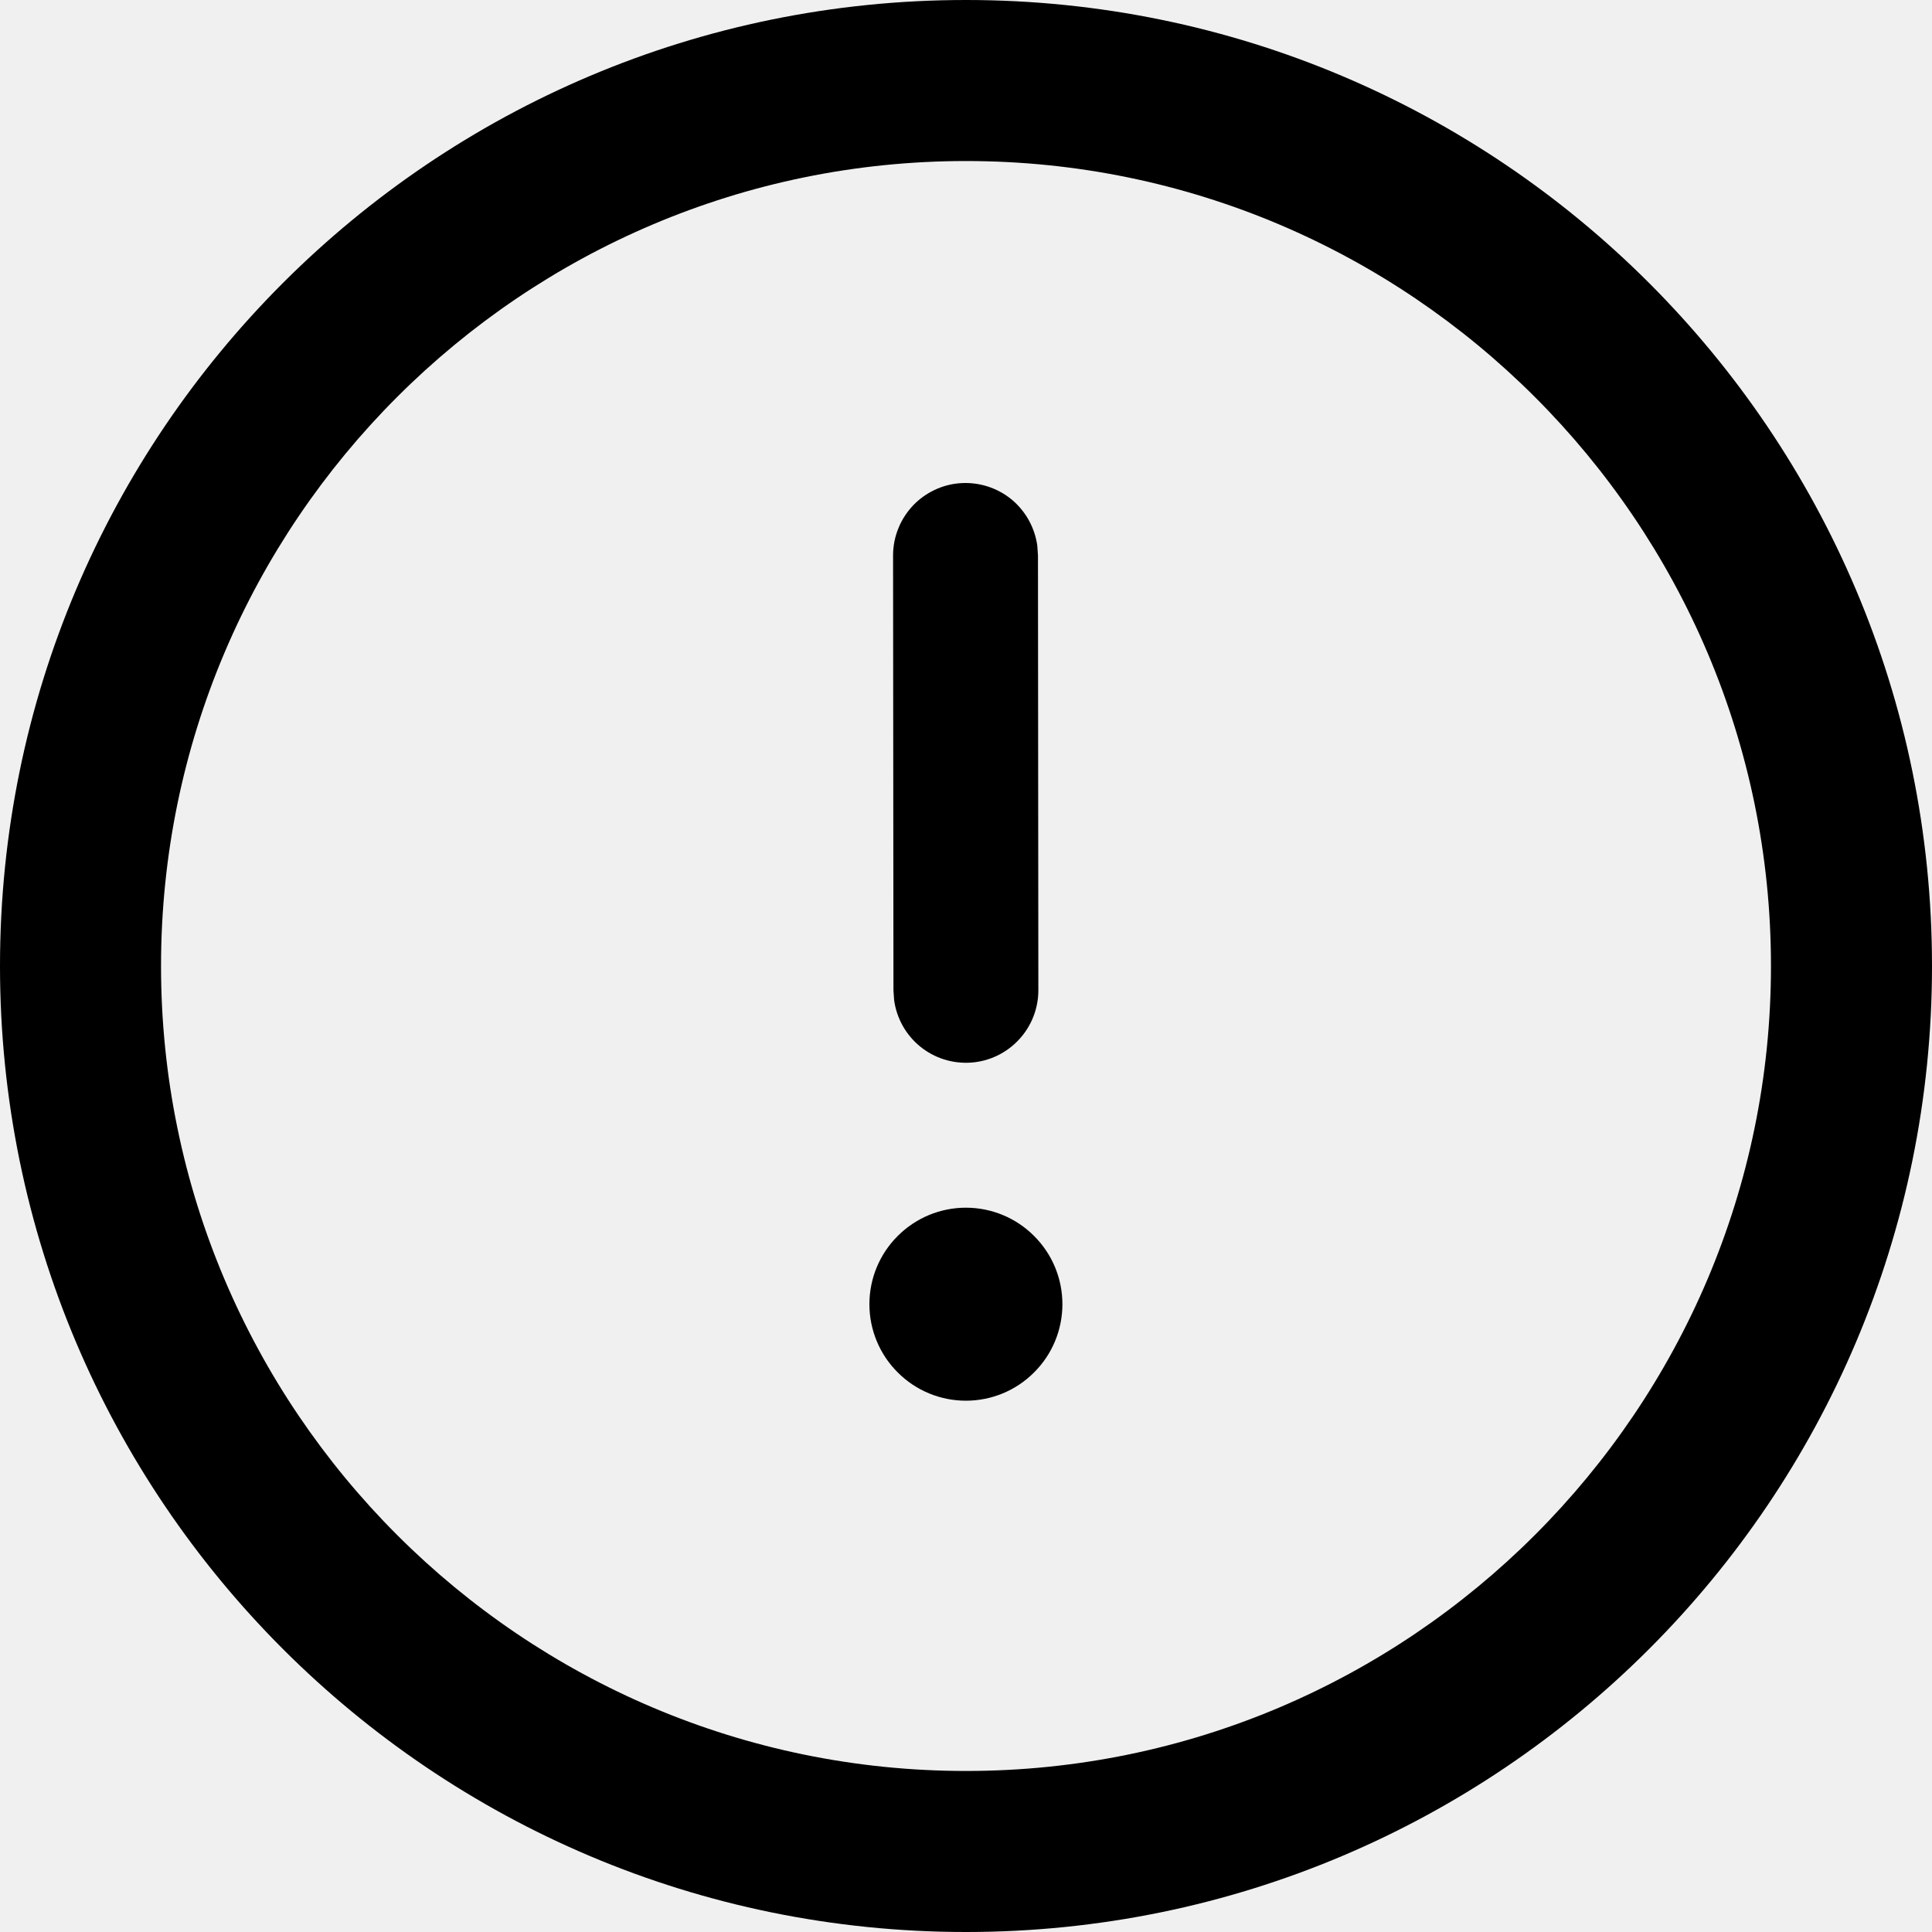
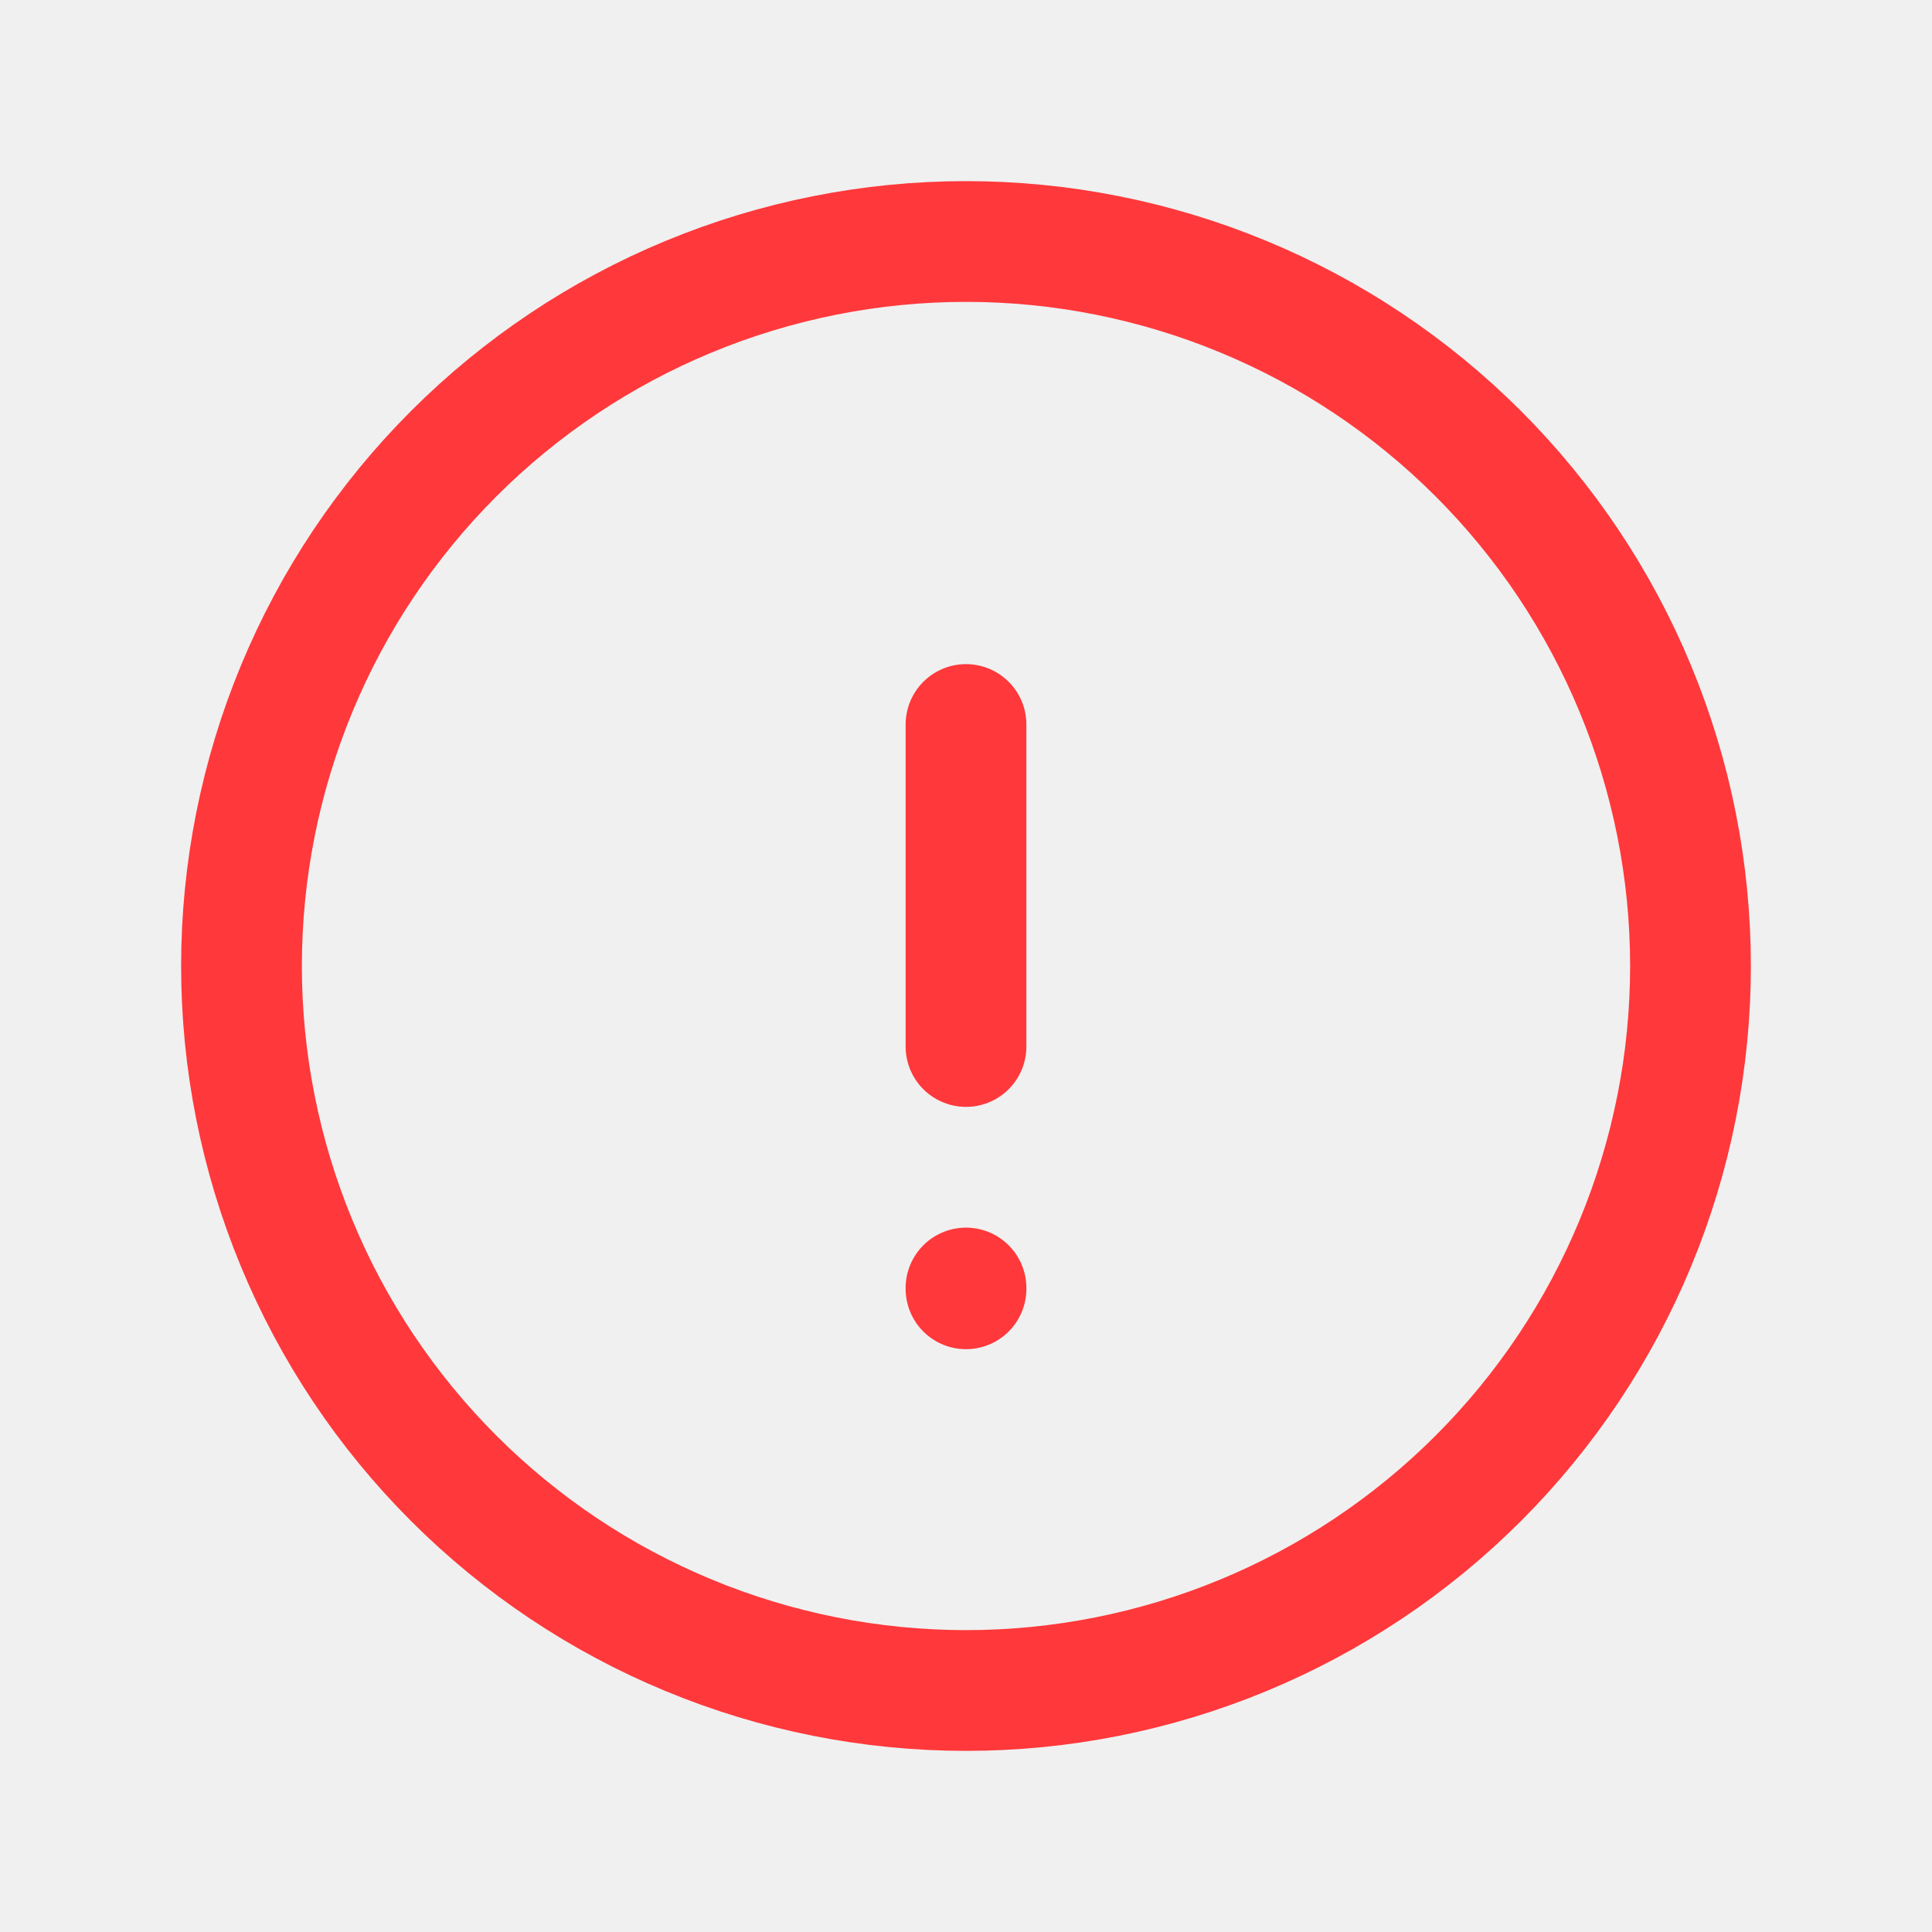
- <svg xmlns="http://www.w3.org/2000/svg" width="20" height="20" viewBox="0 0 20 20" fill="none">
-   <path d="M10 0C15.523 0 20 4.478 20 10C20 15.522 15.523 20 10 20C4.477 20 0 15.522 0 10C0 4.478 4.477 0 10 0ZM10 1.667C5.405 1.667 1.667 5.405 1.667 10C1.667 14.595 5.405 18.333 10 18.333C14.595 18.333 18.333 14.595 18.333 10C18.333 5.405 14.595 1.667 10 1.667ZM9.999 12.502C10.264 12.502 10.518 12.607 10.705 12.795C10.893 12.982 10.998 13.236 10.998 13.501C10.998 13.766 10.893 14.02 10.705 14.207C10.518 14.395 10.264 14.5 9.999 14.5C9.734 14.5 9.48 14.395 9.293 14.207C9.105 14.02 9 13.766 9 13.501C9 13.236 9.105 12.982 9.293 12.795C9.48 12.607 9.734 12.502 9.999 12.502ZM9.994 5C10.175 5 10.351 5.065 10.488 5.184C10.624 5.304 10.713 5.468 10.738 5.648L10.745 5.749L10.749 10.251C10.749 10.441 10.677 10.624 10.547 10.763C10.418 10.902 10.24 10.987 10.051 11C9.861 11.013 9.673 10.954 9.526 10.834C9.378 10.714 9.282 10.542 9.256 10.354L9.249 10.252L9.245 5.751C9.245 5.652 9.264 5.555 9.302 5.464C9.339 5.373 9.395 5.29 9.464 5.22C9.534 5.15 9.617 5.095 9.708 5.057C9.799 5.019 9.895 5 9.994 5Z" fill="black" />
+ <svg xmlns="http://www.w3.org/2000/svg" width="24" height="24" viewBox="0 0 24 24" fill="none">
+   <g clip-path="url(#clip0_200_14260)">
+     <path d="M3 12C3 13.182 3.233 14.352 3.685 15.444C4.137 16.536 4.8 17.528 5.636 18.364C6.472 19.2 7.464 19.863 8.556 20.315C9.648 20.767 10.818 21 12 21C13.182 21 14.352 20.767 15.444 20.315C16.536 19.863 17.528 19.2 18.364 18.364C19.2 17.528 19.863 16.536 20.315 15.444C20.767 14.352 21 13.182 21 12C21 10.818 20.767 9.648 20.315 8.556C19.863 7.464 19.2 6.472 18.364 5.636C17.528 4.8 16.536 4.137 15.444 3.685C14.352 3.233 13.182 3 12 3C10.818 3 9.648 3.233 8.556 3.685C7.464 4.137 6.472 4.8 5.636 5.636C4.8 6.472 4.137 7.464 3.685 8.556C3.233 9.648 3 10.818 3 12Z" stroke="#FF383B" stroke-width="1.5" stroke-linecap="round" stroke-linejoin="round" />
+     <path d="M12 9V13" stroke="#FF383B" stroke-width="1.5" stroke-linecap="round" stroke-linejoin="round" />
+     <path d="M12 16V16.01" stroke="#FF383B" stroke-width="1.5" stroke-linecap="round" stroke-linejoin="round" />
+   </g>
+   <defs>
+     <clipPath id="clip0_200_14260">
+       <rect width="24" height="24" fill="white" />
+     </clipPath>
+   </defs>
</svg>
